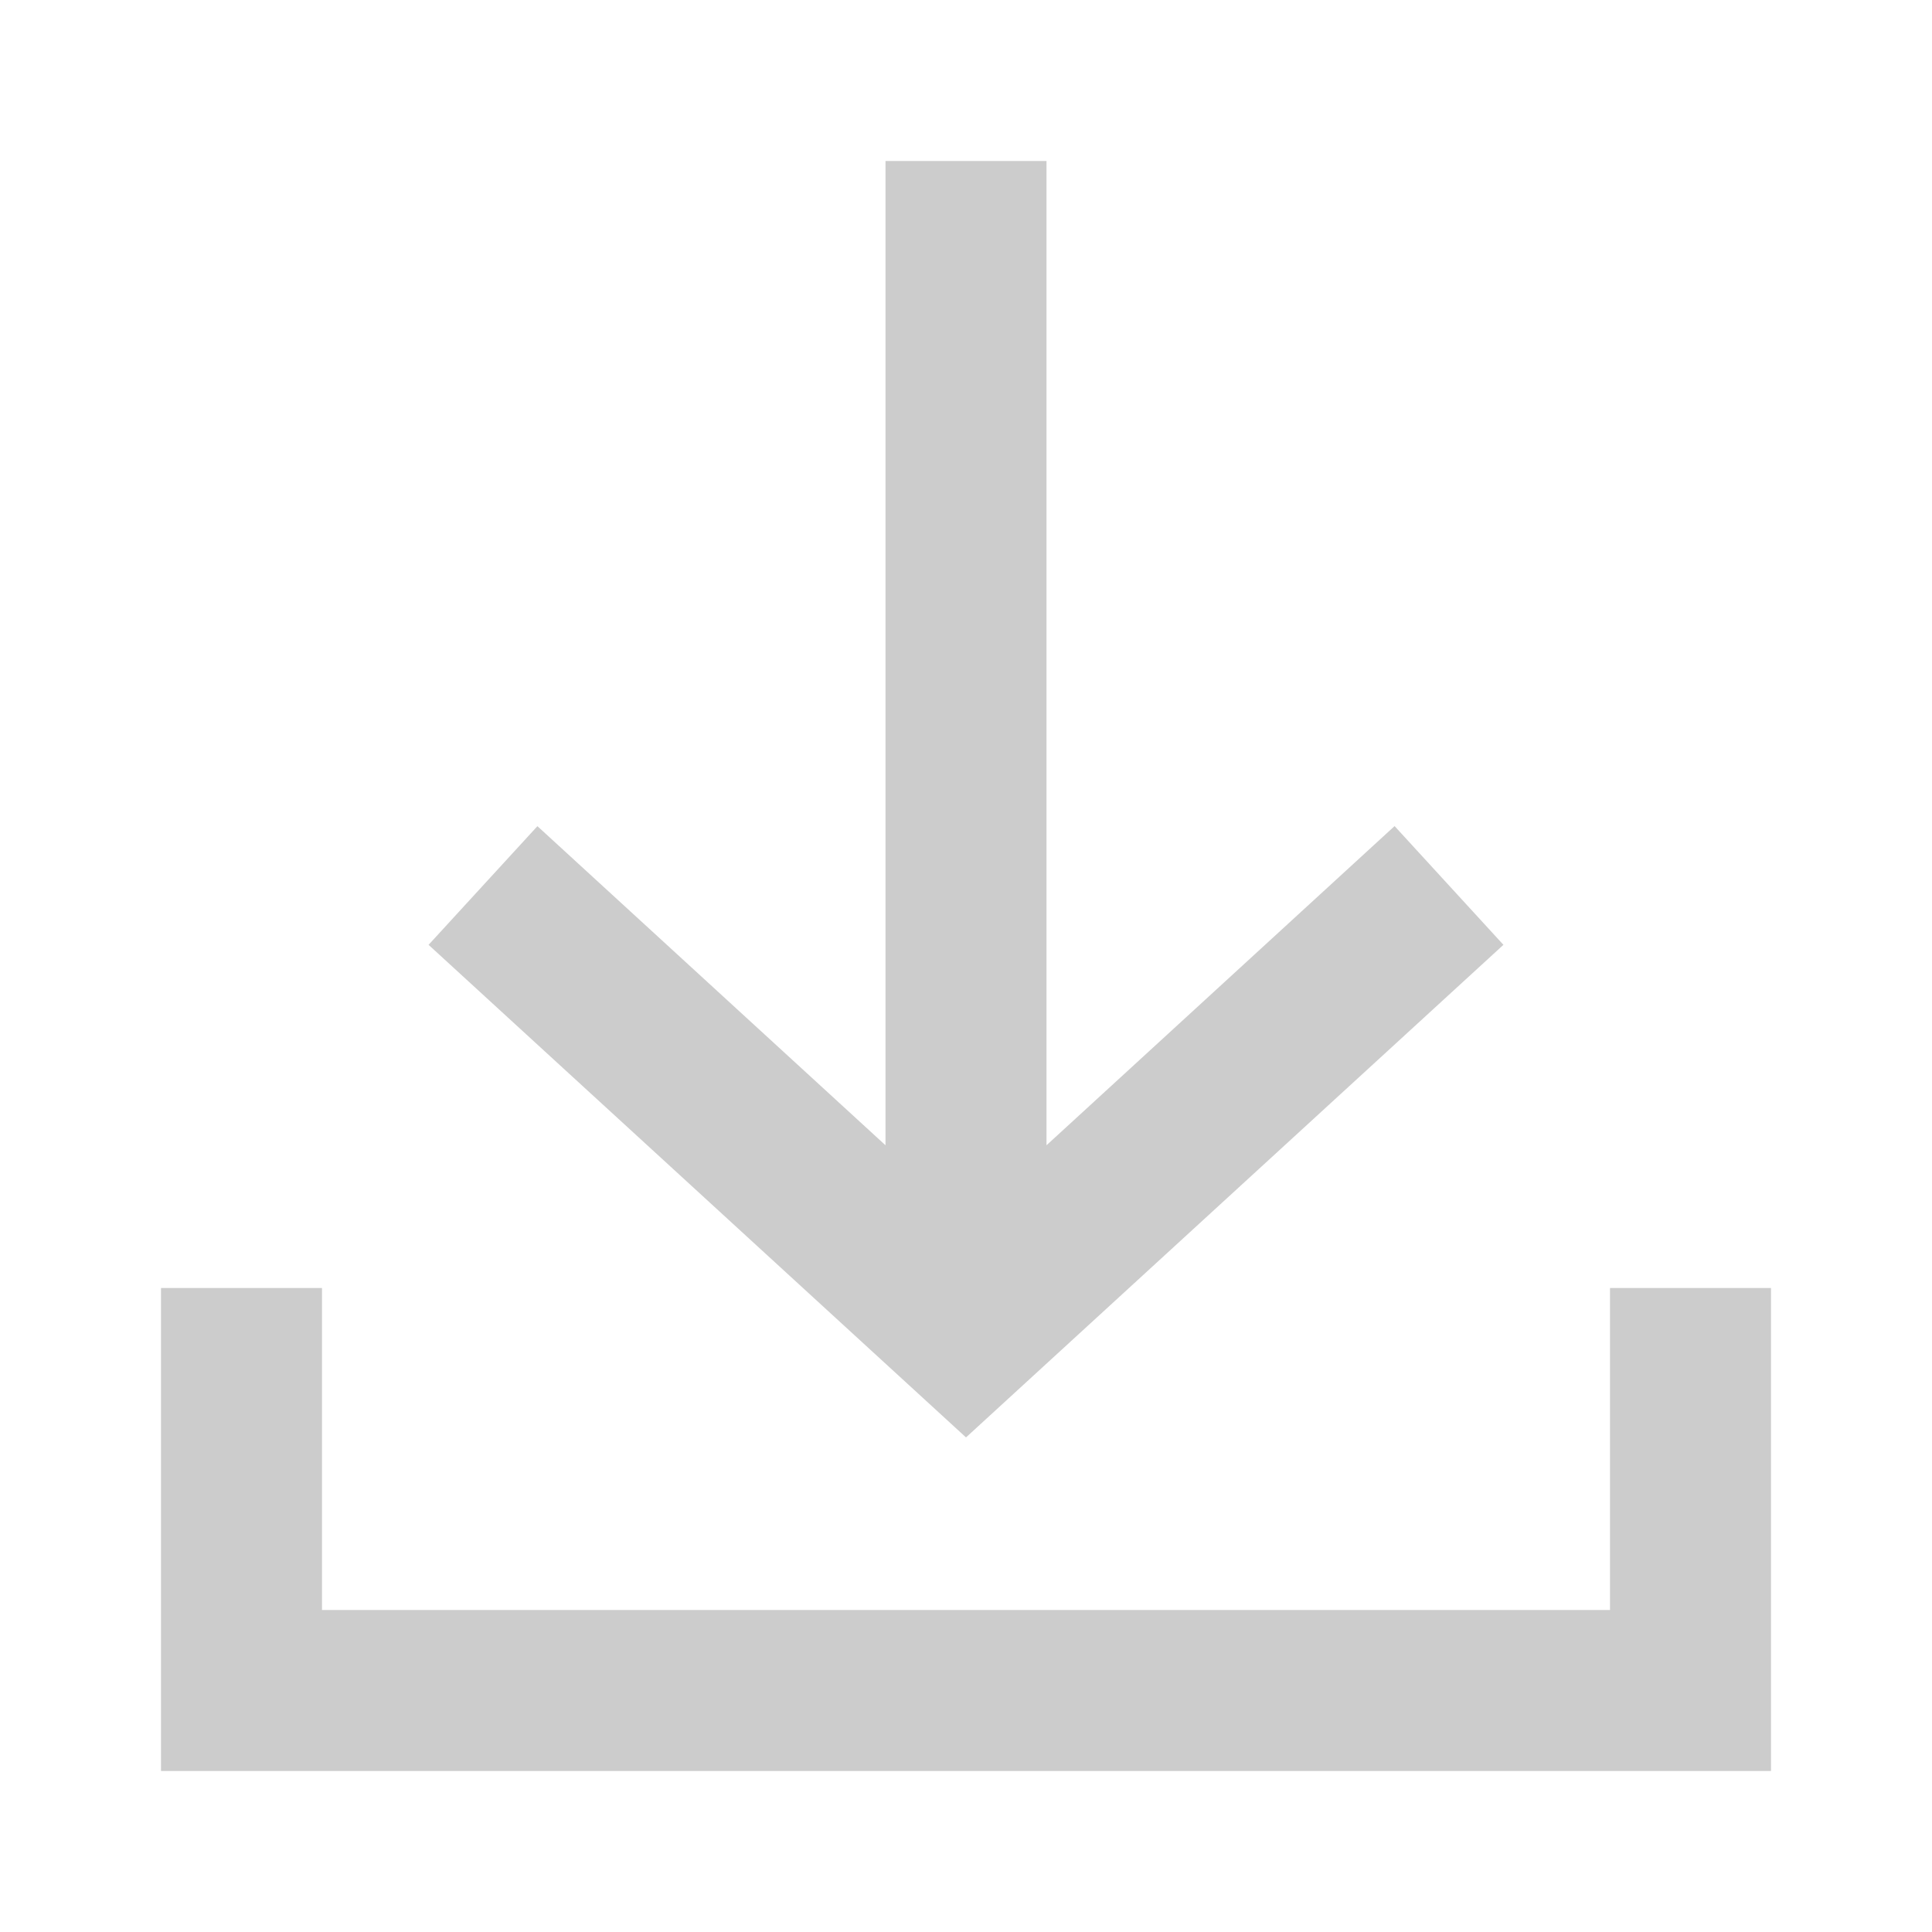
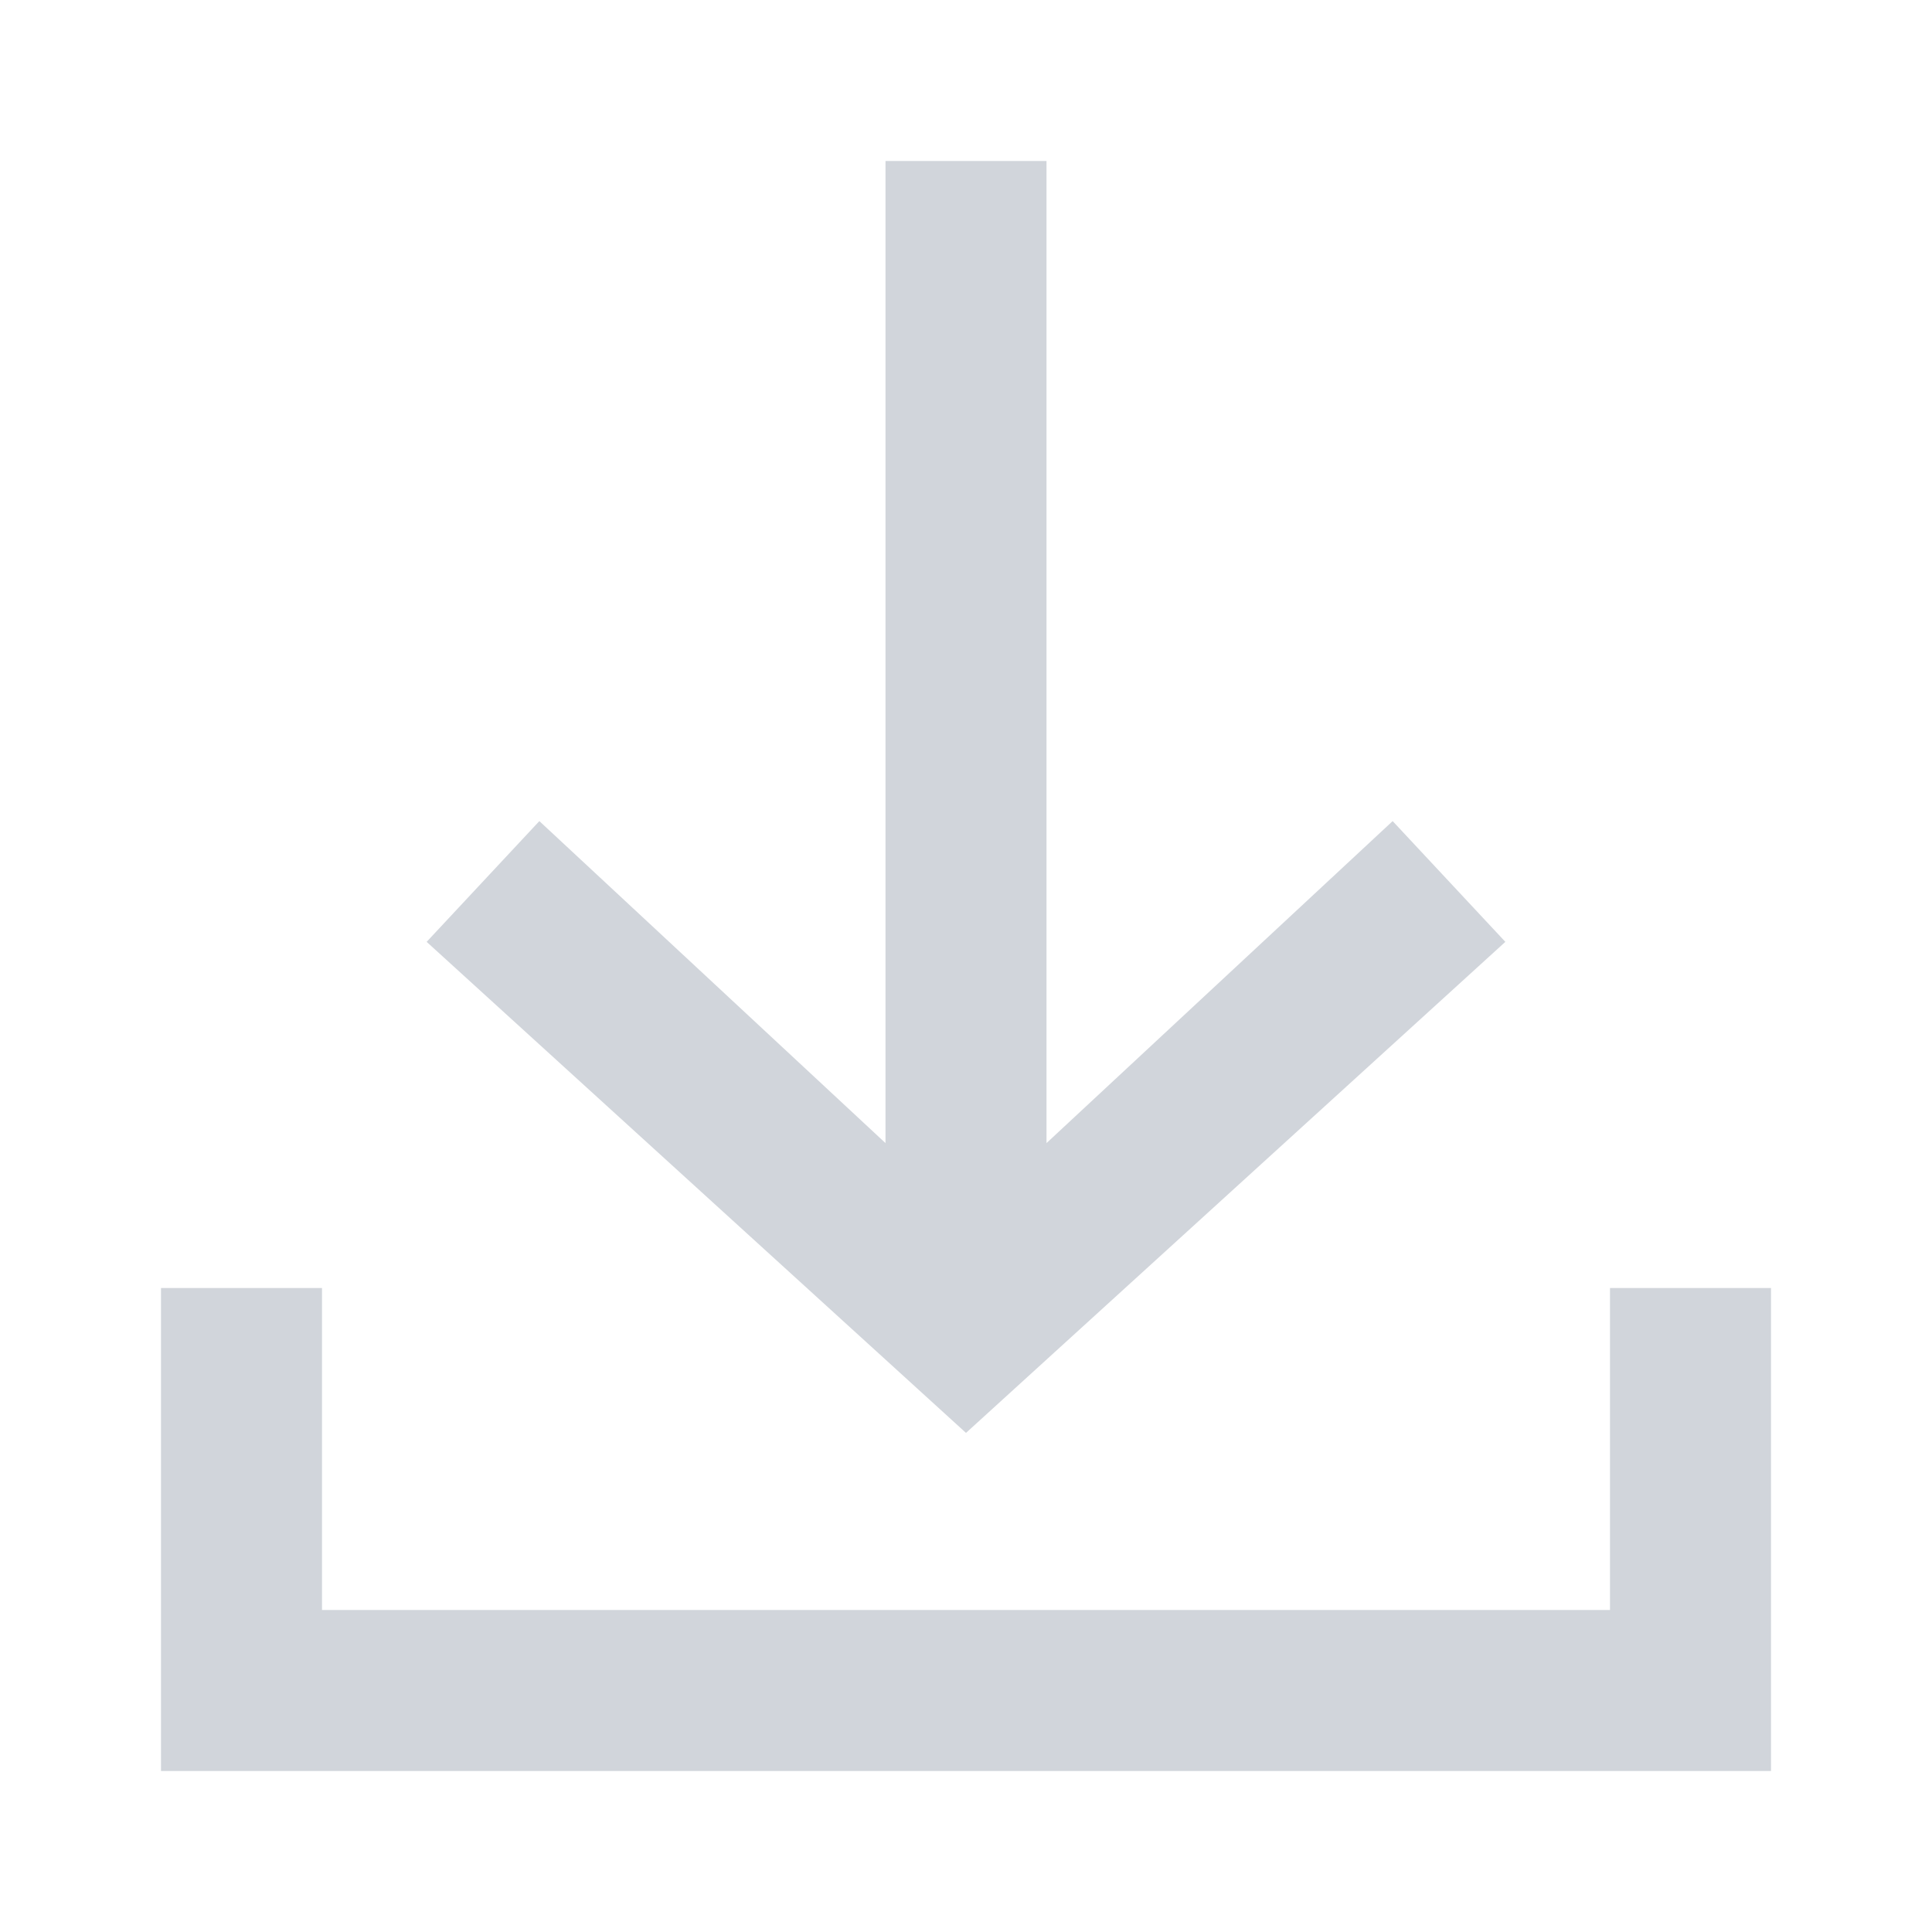
- <svg xmlns="http://www.w3.org/2000/svg" width="24" height="24" viewBox="0 0 24 24">
-   <defs>
-     <style type="text/css">
-             .cls-1{opacity:.7}.cls-2{fill:#B6B6B6}.cls-3{fill:none}
-         </style>
-   </defs>
-   <g id="ic-transaction-received" class="cls-1">
-     <g id="Group_8834" data-name="Group 8834">
-       <path id="Path_18892" d="M18.676 11.737l-1.352-1.475L13 14.227V2h-2v12.227l-4.324-3.964-1.352 1.474L12 17.856z" class="cls-2" data-name="Path 18892" />
-       <path id="Path_18893" d="M20 16v4H4v-4H2v6h20v-6z" class="cls-2" data-name="Path 18893" />
-     </g>
-     <path id="Rectangle_4413" d="M0 0h24v24H0z" class="cls-3" data-name="Rectangle 4413" />
+ <svg xmlns="http://www.w3.org/2000/svg" version="1.1" id="ic-transaction-received" x="0px" y="0px" viewBox="0 0 600 600" style="enable-background:new 0 0 600 600;" xml:space="preserve">
+   <style type="text/css">
+ 	.st0{fill:#D1D5DB;}
+ 	.st1{fill:none;}
+ </style>
+   <g id="Group_8834">
+     <path id="Path_18892" class="st0" d="M467.5,292.5l-35-37.5L325,355V50h-50v305L167.5,255l-35,37.5L300,445L467.5,292.5z" />
+     <path id="Path_18893" class="st0" d="M500,400v100H100V400H50v150h500V400H500z" />
  </g>
+   <path id="Rectangle_4413" class="st1" d="M0,0h600v600H0V0z" />
</svg>
